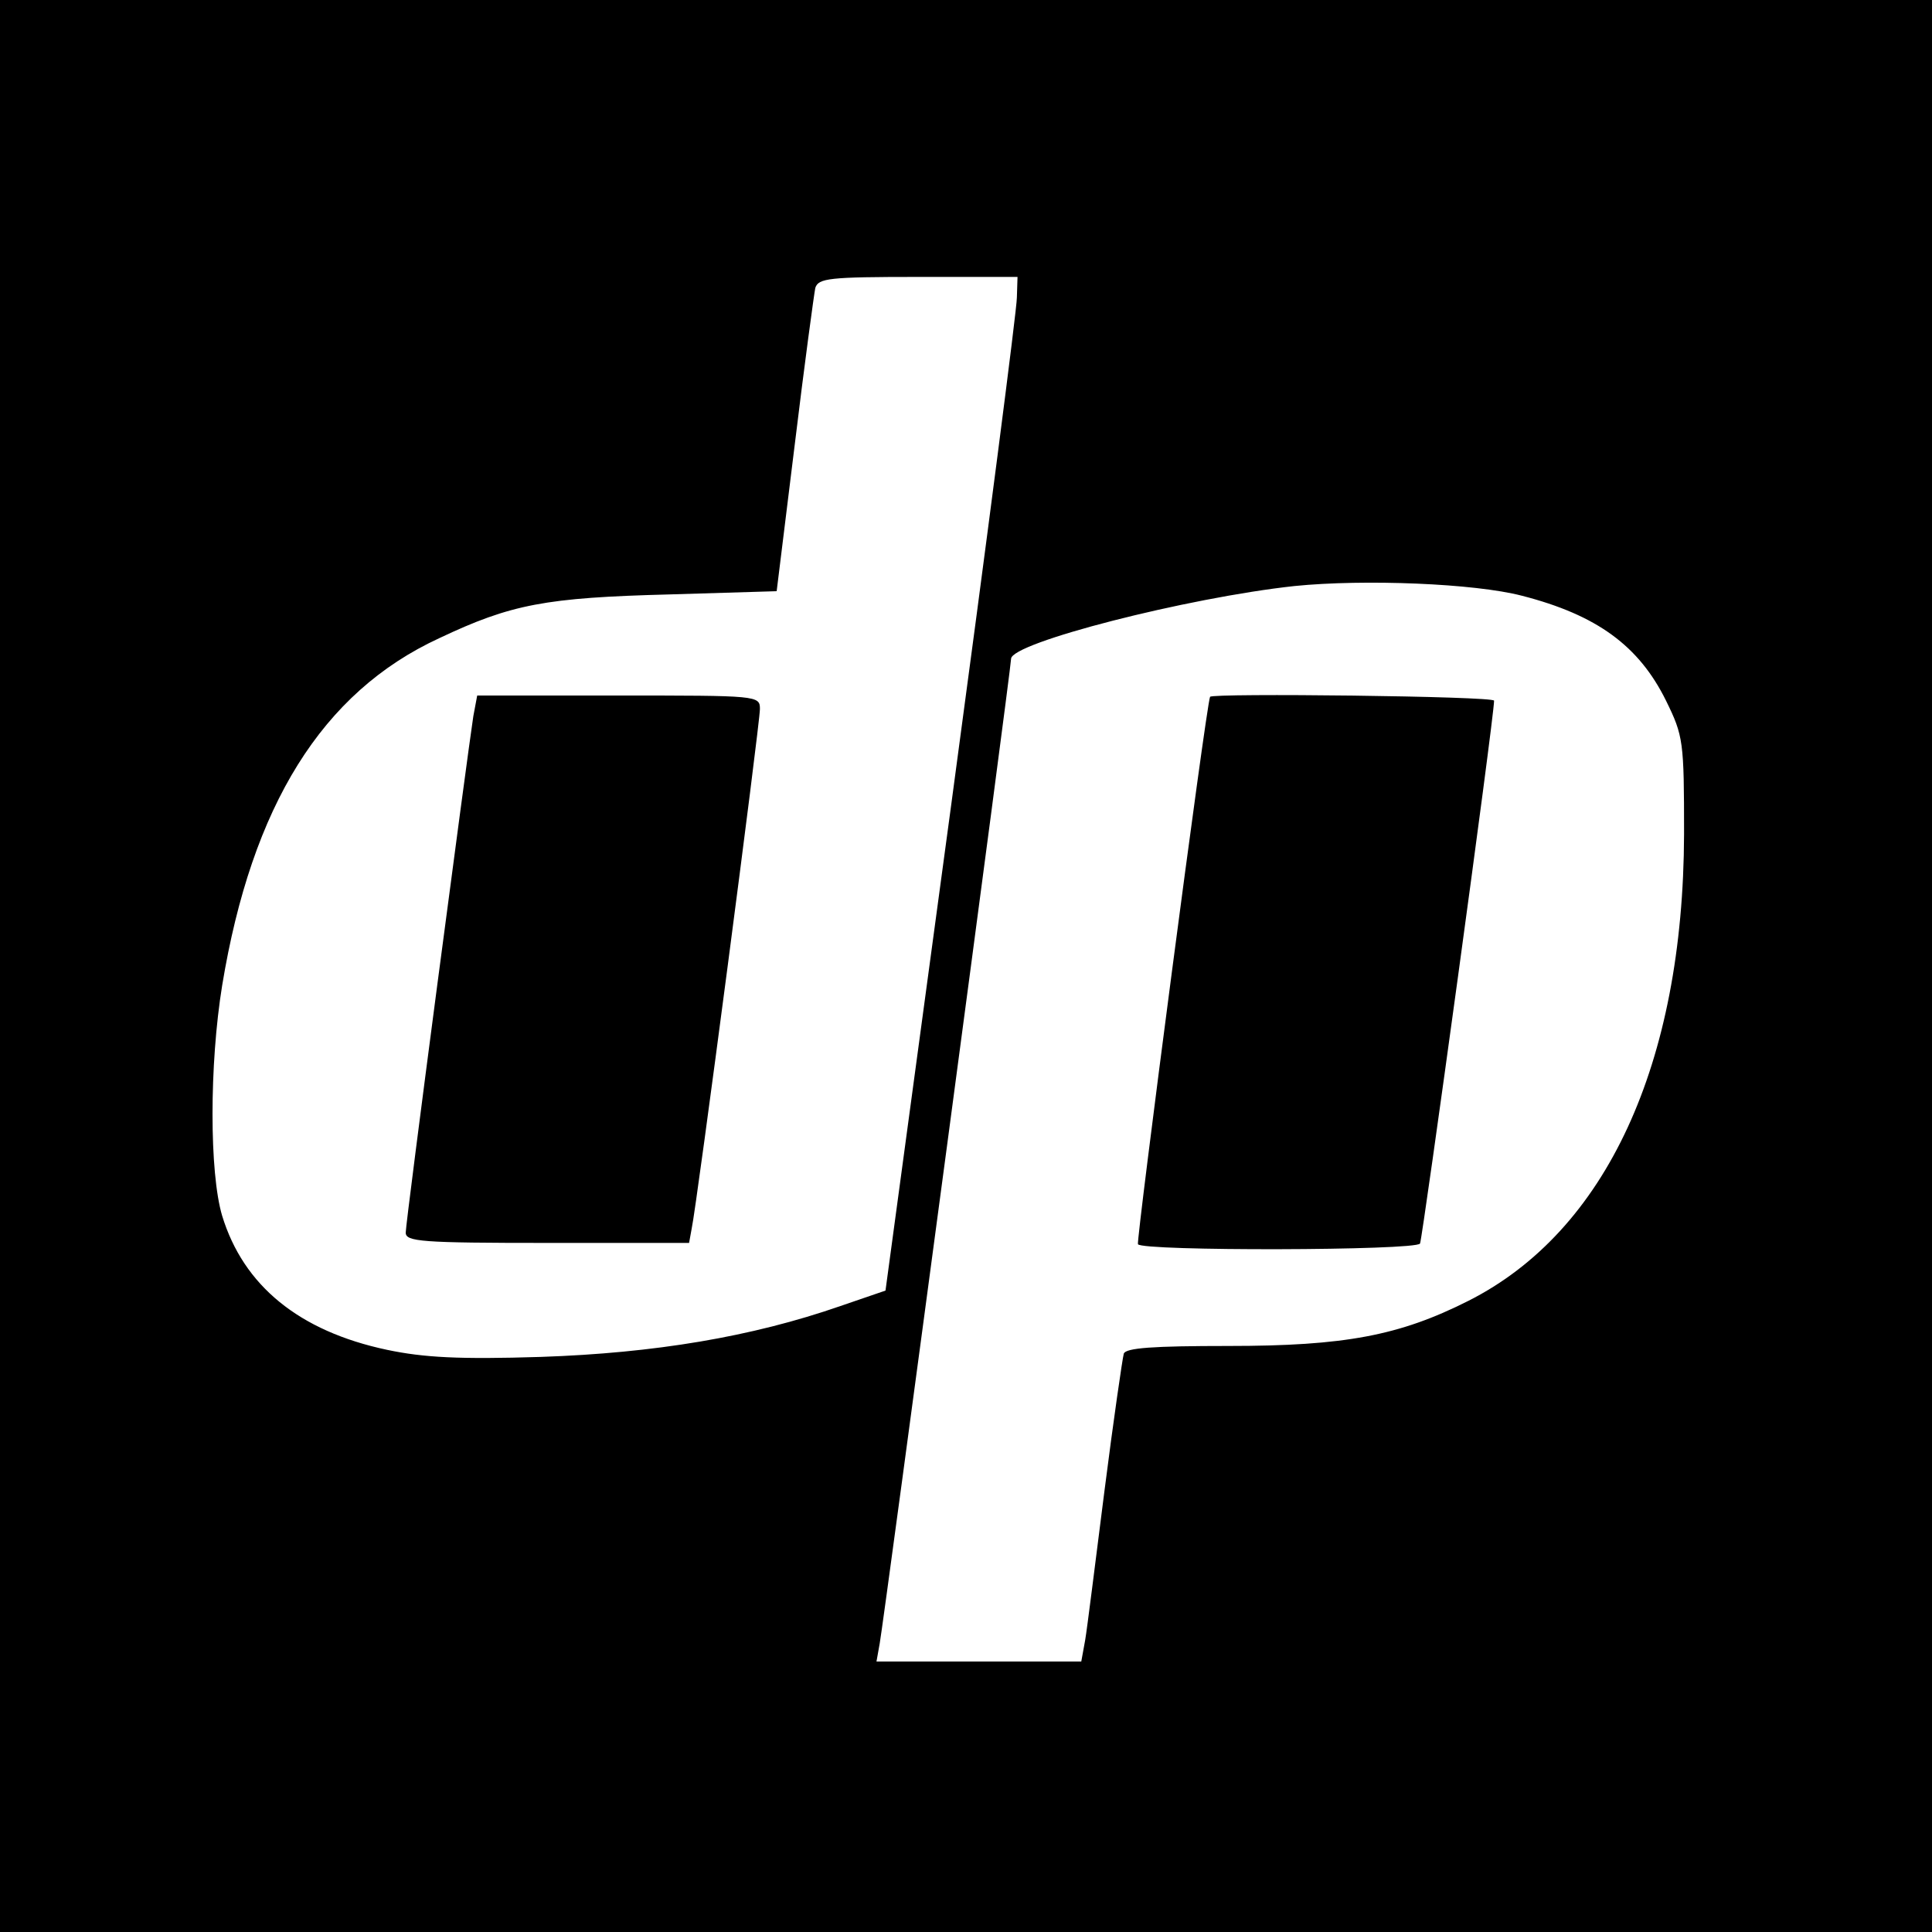
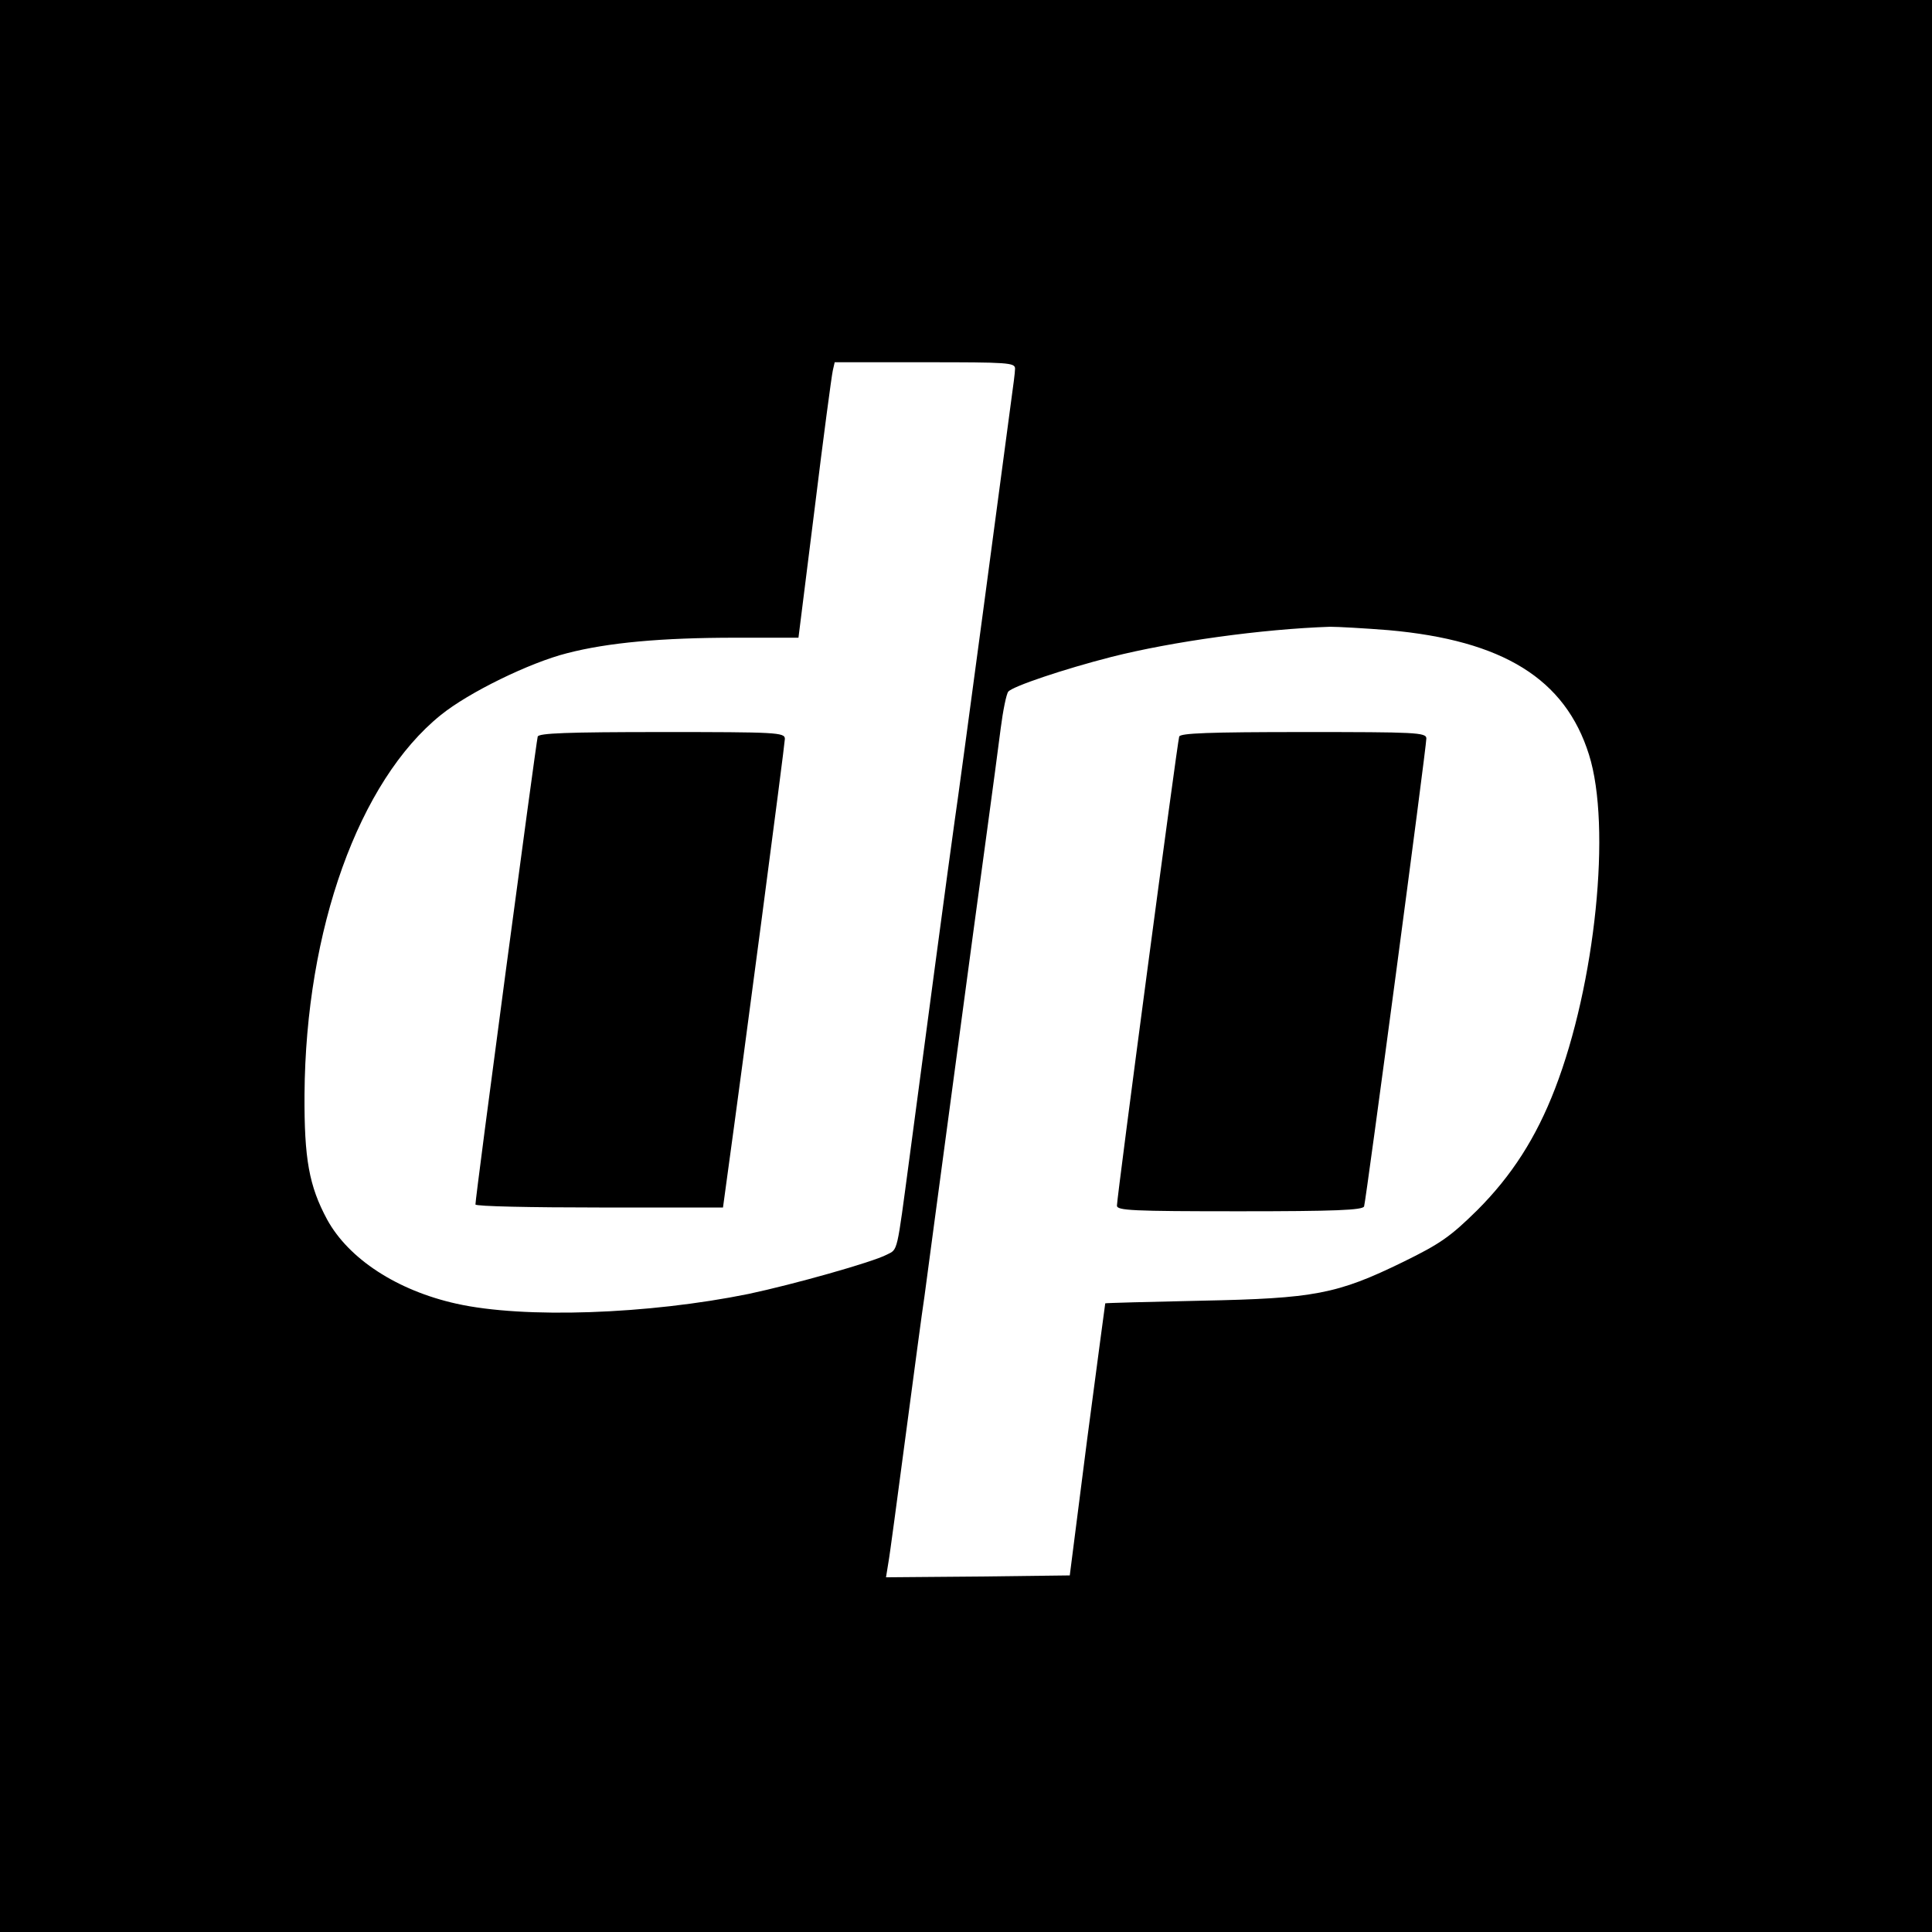
- <svg xmlns="http://www.w3.org/2000/svg" version="1" width="400" height="400" viewBox="0 0 300 300">
-   <path d="M0 150v150h300V0H0v150zM157.9 46.2c0 1.8-4.6 37.3-10.2 78.8l-10.2 75.4-7 2.4c-13.8 4.8-28.9 7.3-46.5 7.9-12.7.4-18.2.1-23.9-1.1-13.7-2.9-22.3-10-25.6-20.8-2-6.7-2-23.5 0-35.8 4.6-27.9 15.5-45.5 33.7-53.9 11.2-5.3 16.5-6.3 35.8-6.8l16.6-.5 2.8-22.7c1.5-12.4 3-23.4 3.2-24.4.5-1.5 2.1-1.7 16-1.7H158l-.1 3.2zm78.4 46.3c11.7 3 18.2 7.8 22.4 16.3 2.7 5.5 2.8 6.3 2.8 20.7-.1 35.7-12.1 61.7-33.5 72.5-10.7 5.4-19.2 7-37.2 7-11.8 0-16 .3-16.3 1.2-.2.7-1.6 10.3-3 21.3s-2.7 21.5-3 23.2l-.6 3.3h-31.8l.5-2.8c.7-3.9 20.4-151.4 20.4-152.9 0-2.5 27.4-9.5 44-11.3 10.9-1.1 28-.4 35.3 1.5z" />
-   <path d="M73.5 111.2C72.6 117 63 189.7 63 191.4c0 1.4 2.4 1.6 22 1.6h22l.4-2.2c.8-3.6 10.6-78.4 10.6-80.7 0-2.1-.3-2.1-22-2.1H74.1l-.6 3.2zM187.9 108.2c-.6 1.2-11.5 84.5-11.2 85 .6 1.1 43.1 1 43.8-.1.4-.8 11.5-81.7 11.5-84.3 0-.7-43.8-1.2-44.1-.6z" />
+ <svg xmlns="http://www.w3.org/2000/svg" version="1.0" width="512pt" height="512pt" viewBox="0 0 512 512" preserveAspectRatio="xMidYMid meet">
+   <g transform="translate(0,512) scale(0.1,-0.1)" fill="#000000" stroke="none">
+     <path d="M0 2560 l0 -2560 2560 0 2560 0 0 2560 0 2560 -2560 0 -2560 0 0 -2560z m2690 1583 c0 -10 -5 -47 -10 -83 -5 -36 -38 -285 -74 -555 -36 -269 -70 -521 -76 -560 -11 -76 -89 -660 -120 -895 -34 -254 -30 -240 -60 -255 -38 -20 -248 -79 -366 -104 -265 -54 -595 -66 -774 -26 -158 35 -286 119 -343 223 -48 89 -61 161 -60 332 3 437 144 830 361 1005 74 60 236 139 335 164 108 28 250 41 446 41 l167 0 43 343 c23 188 45 352 48 365 l5 22 239 0 c221 0 239 -1 239 -17z m990 -693 c303 -27 468 -129 531 -330 60 -190 17 -608 -90 -885 -50 -130 -115 -231 -206 -322 -71 -70 -98 -89 -196 -137 -176 -86 -236 -97 -536 -103 -139 -3 -253 -6 -254 -7 0 0 -22 -163 -48 -361 l-46 -360 -244 -3 -243 -2 6 37 c4 21 24 173 46 338 22 165 44 332 50 370 5 39 39 291 75 560 36 270 77 573 91 675 14 102 30 223 36 270 6 47 15 91 20 97 11 14 148 60 273 92 162 41 400 74 580 80 22 0 92 -4 155 -9z" />
+     <path d="M1425 3168 c-4 -13 -166 -1226 -165 -1240 0 -5 148 -8 328 -8 l328 0 12 88 c39 281 152 1140 152 1154 0 17 -22 18 -325 18 -252 0 -327 -3 -330 -12z" />
+     <path d="M3125 3168 c-5 -15 -165 -1220 -165 -1243 0 -13 39 -15 325 -15 252 0 327 3 330 13 5 14 165 1217 165 1240 0 16 -29 17 -325 17 -252 0 -327 -3 -330 -12z" />
+   </g>
</svg>
